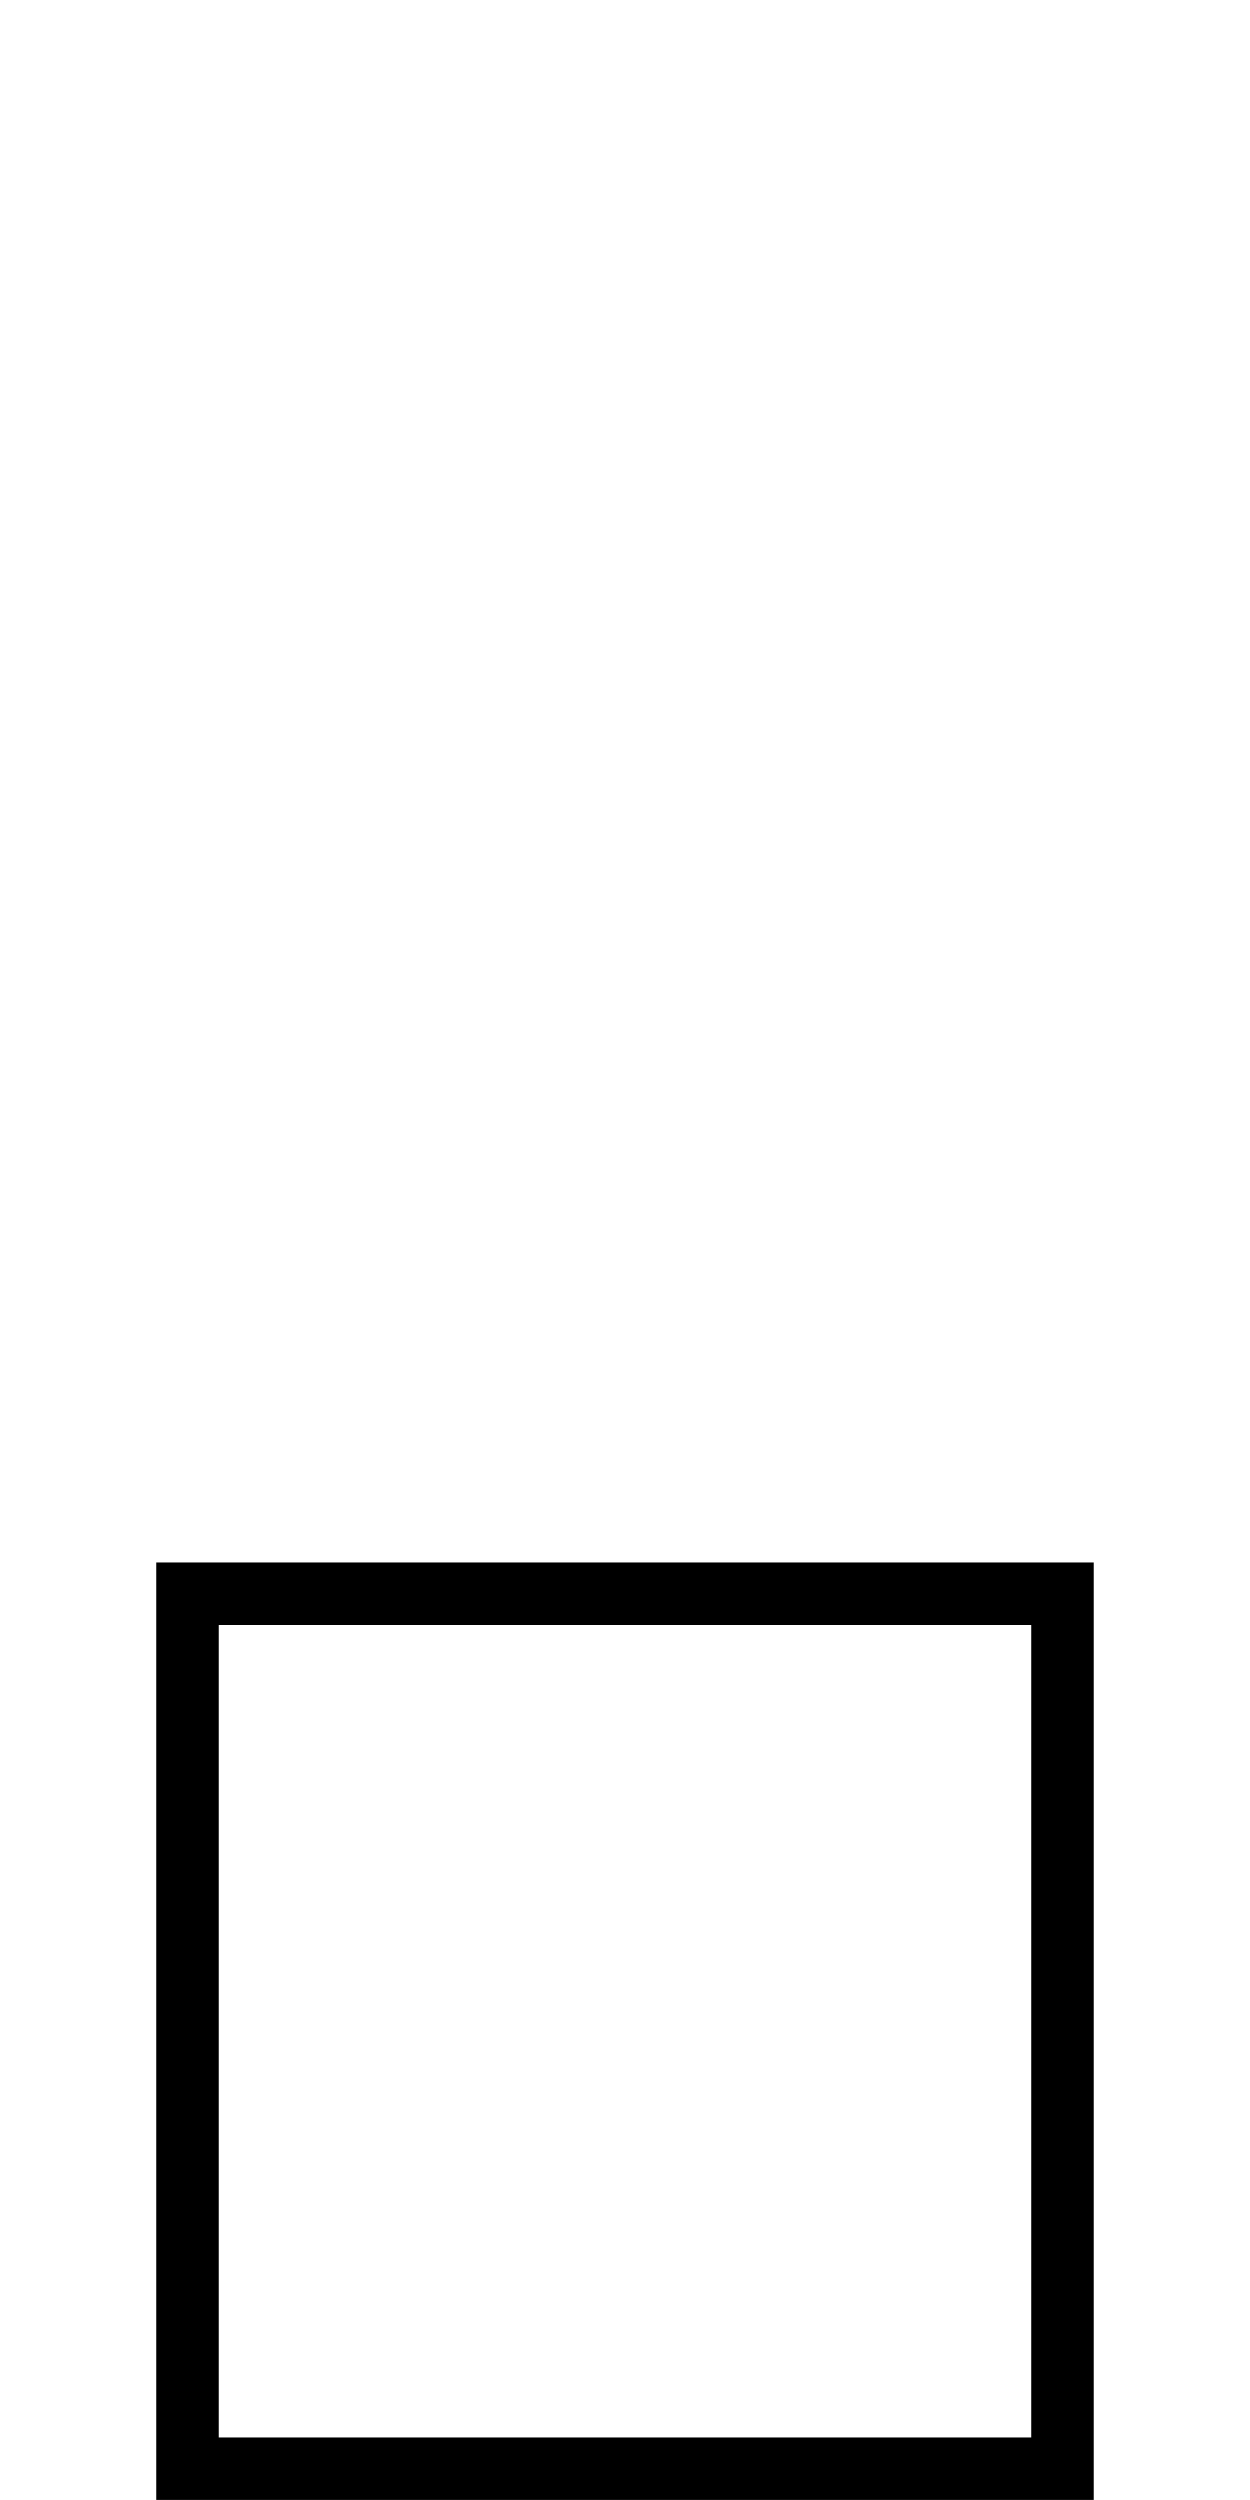
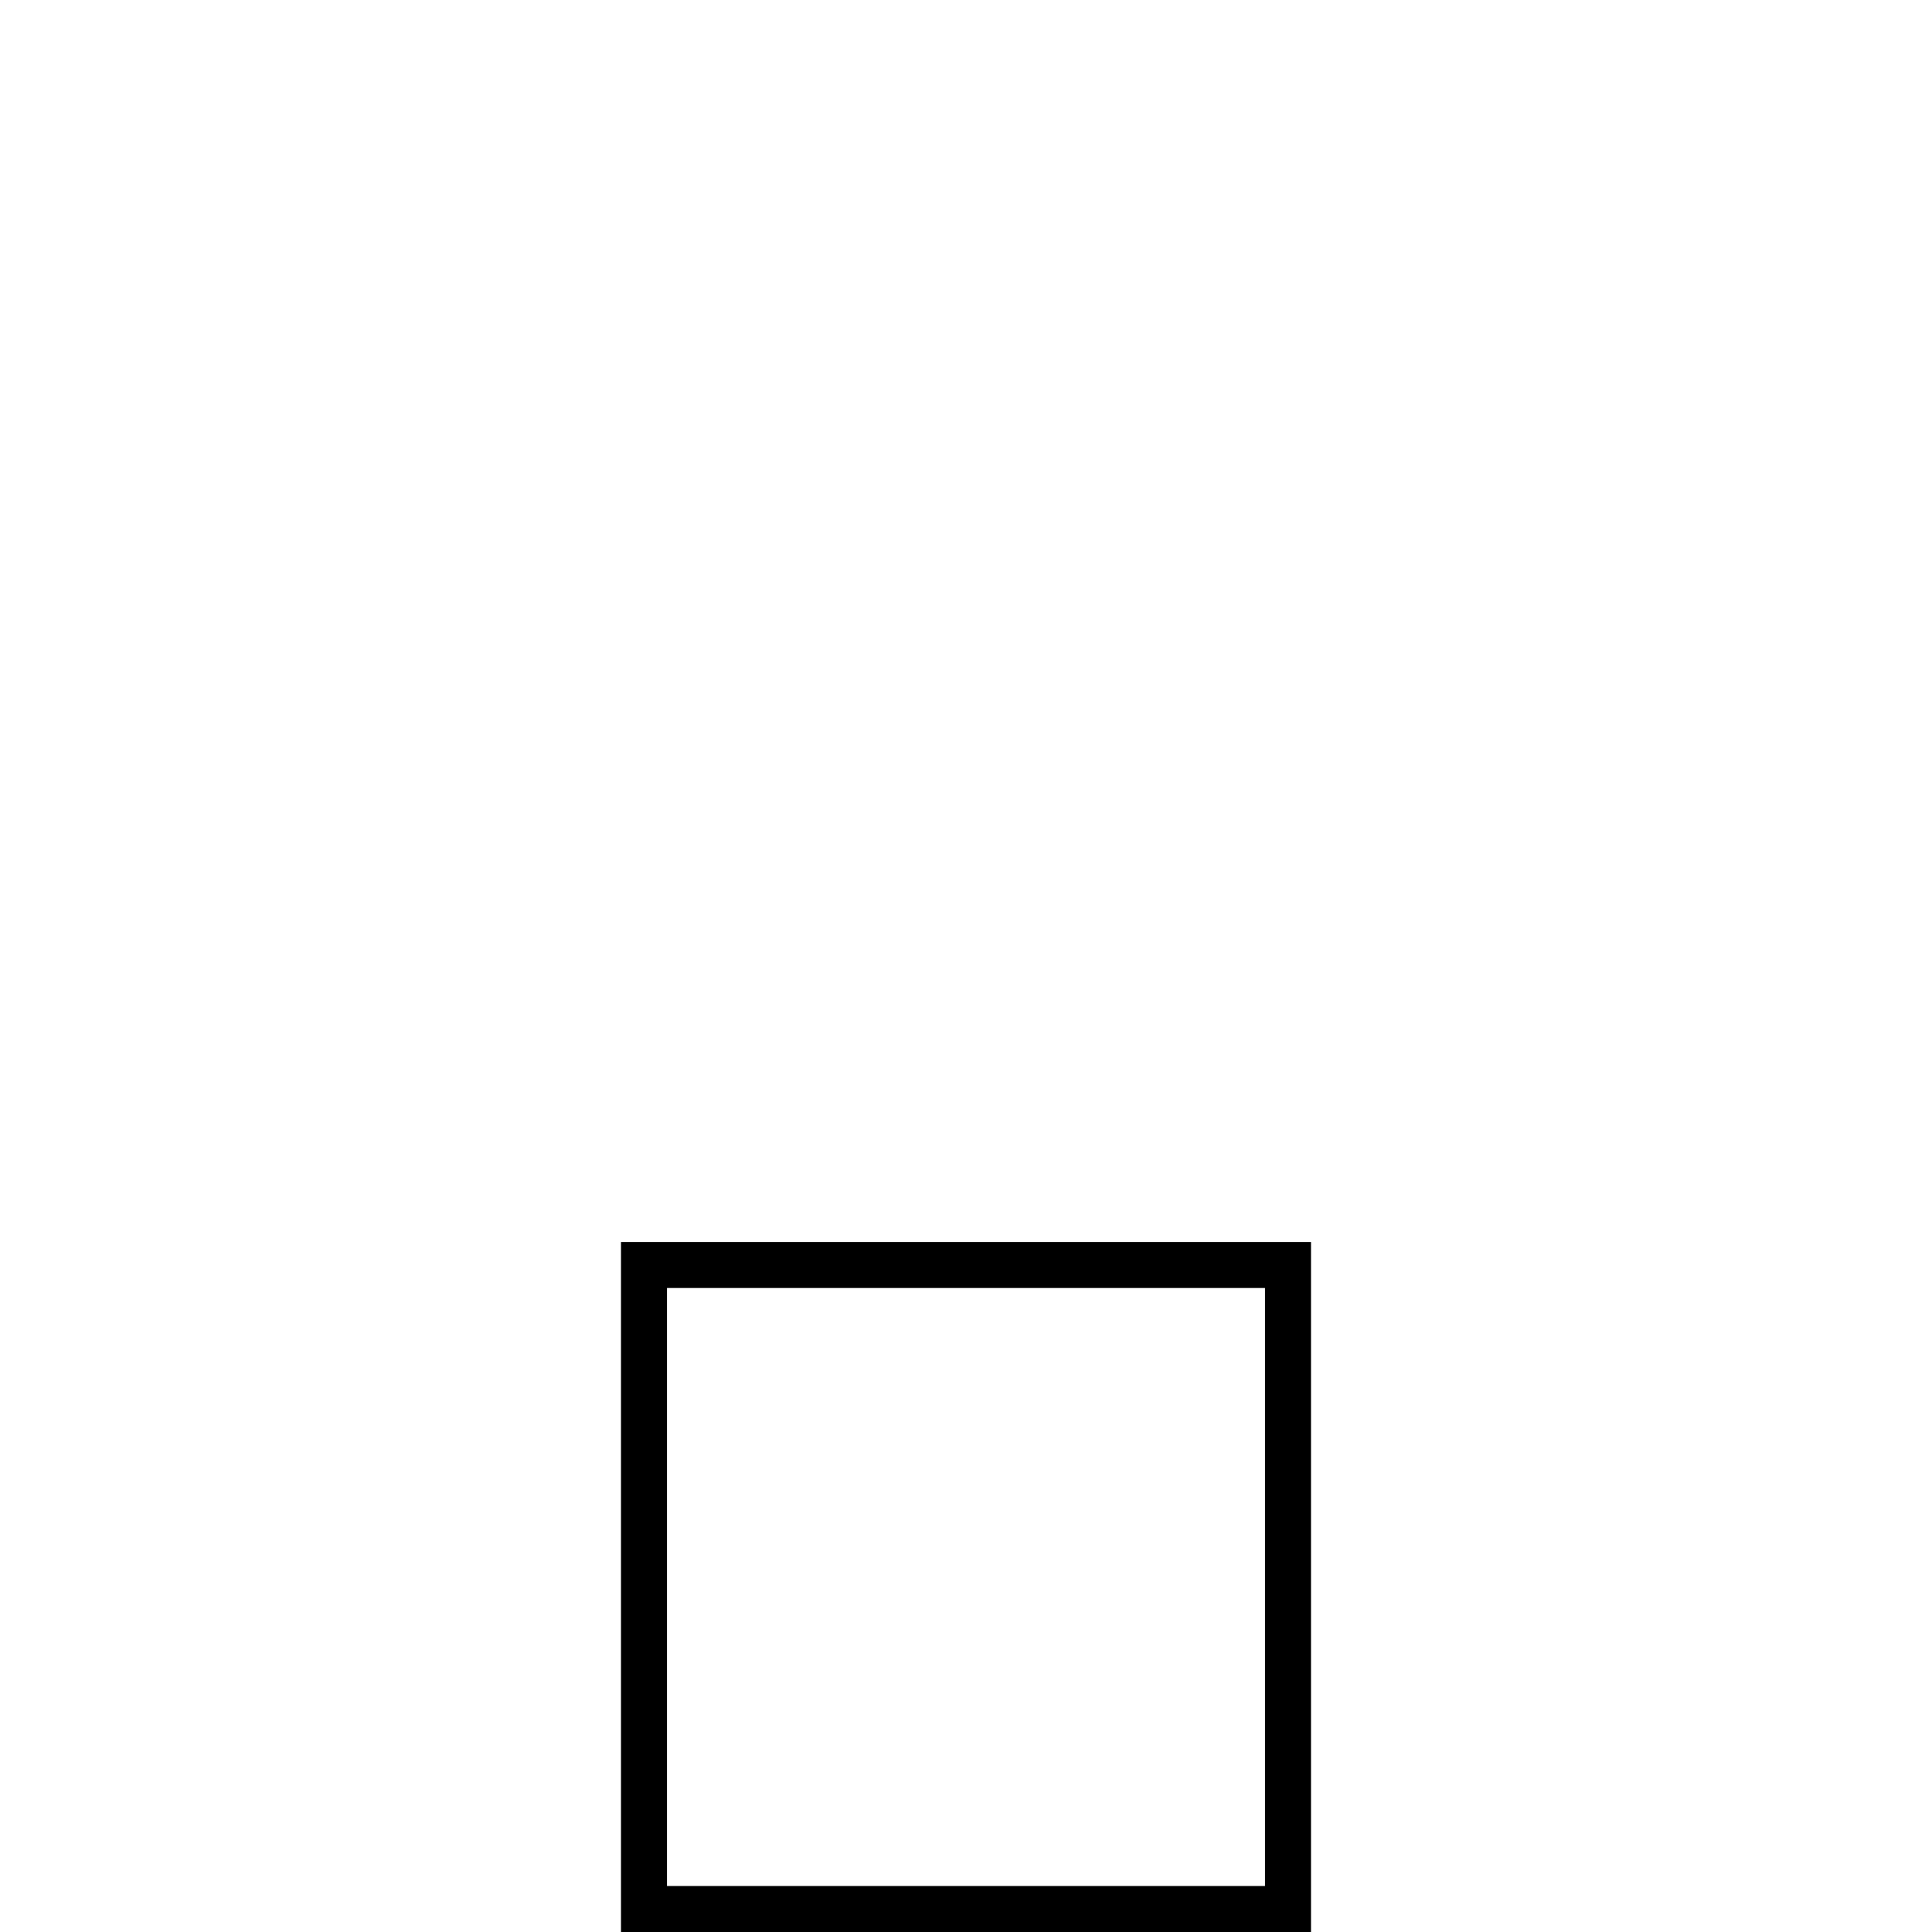
- <svg xmlns="http://www.w3.org/2000/svg" version="1.0" width="13.333" height="26.667">
-   <g transform="scale(0.333333)">
-     <path d="m 5,50 c 0,10.585 0,20.8 0,30 10.399,0 21.08,0 30,0 0,-10.399 0,-21.08 0,-30 -10.399,0 -21.08,0 -30,0 z m 2,2 26,0 0,26 -26,0 z" />
+ <svg xmlns="http://www.w3.org/2000/svg" version="1.1" width="20" height="20" viewBox="0 0 20 20">
+   <rect width="20" height="20" fill="none" stroke="none" />
+   <g transform="matrix(0.714286,0,0,0.714286,5.2381,0.9524)">
+     <g transform="scale(0.333333)">
+       <path d="m 5,50 c 0,10.585 0,20.8 0,30 10.399,0 21.08,0 30,0 0,-10.399 0,-21.08 0,-30 -10.399,0 -21.08,0 -30,0 z m 2,2 26,0 0,26 -26,0 z" />
+     </g>
  </g>
</svg>
